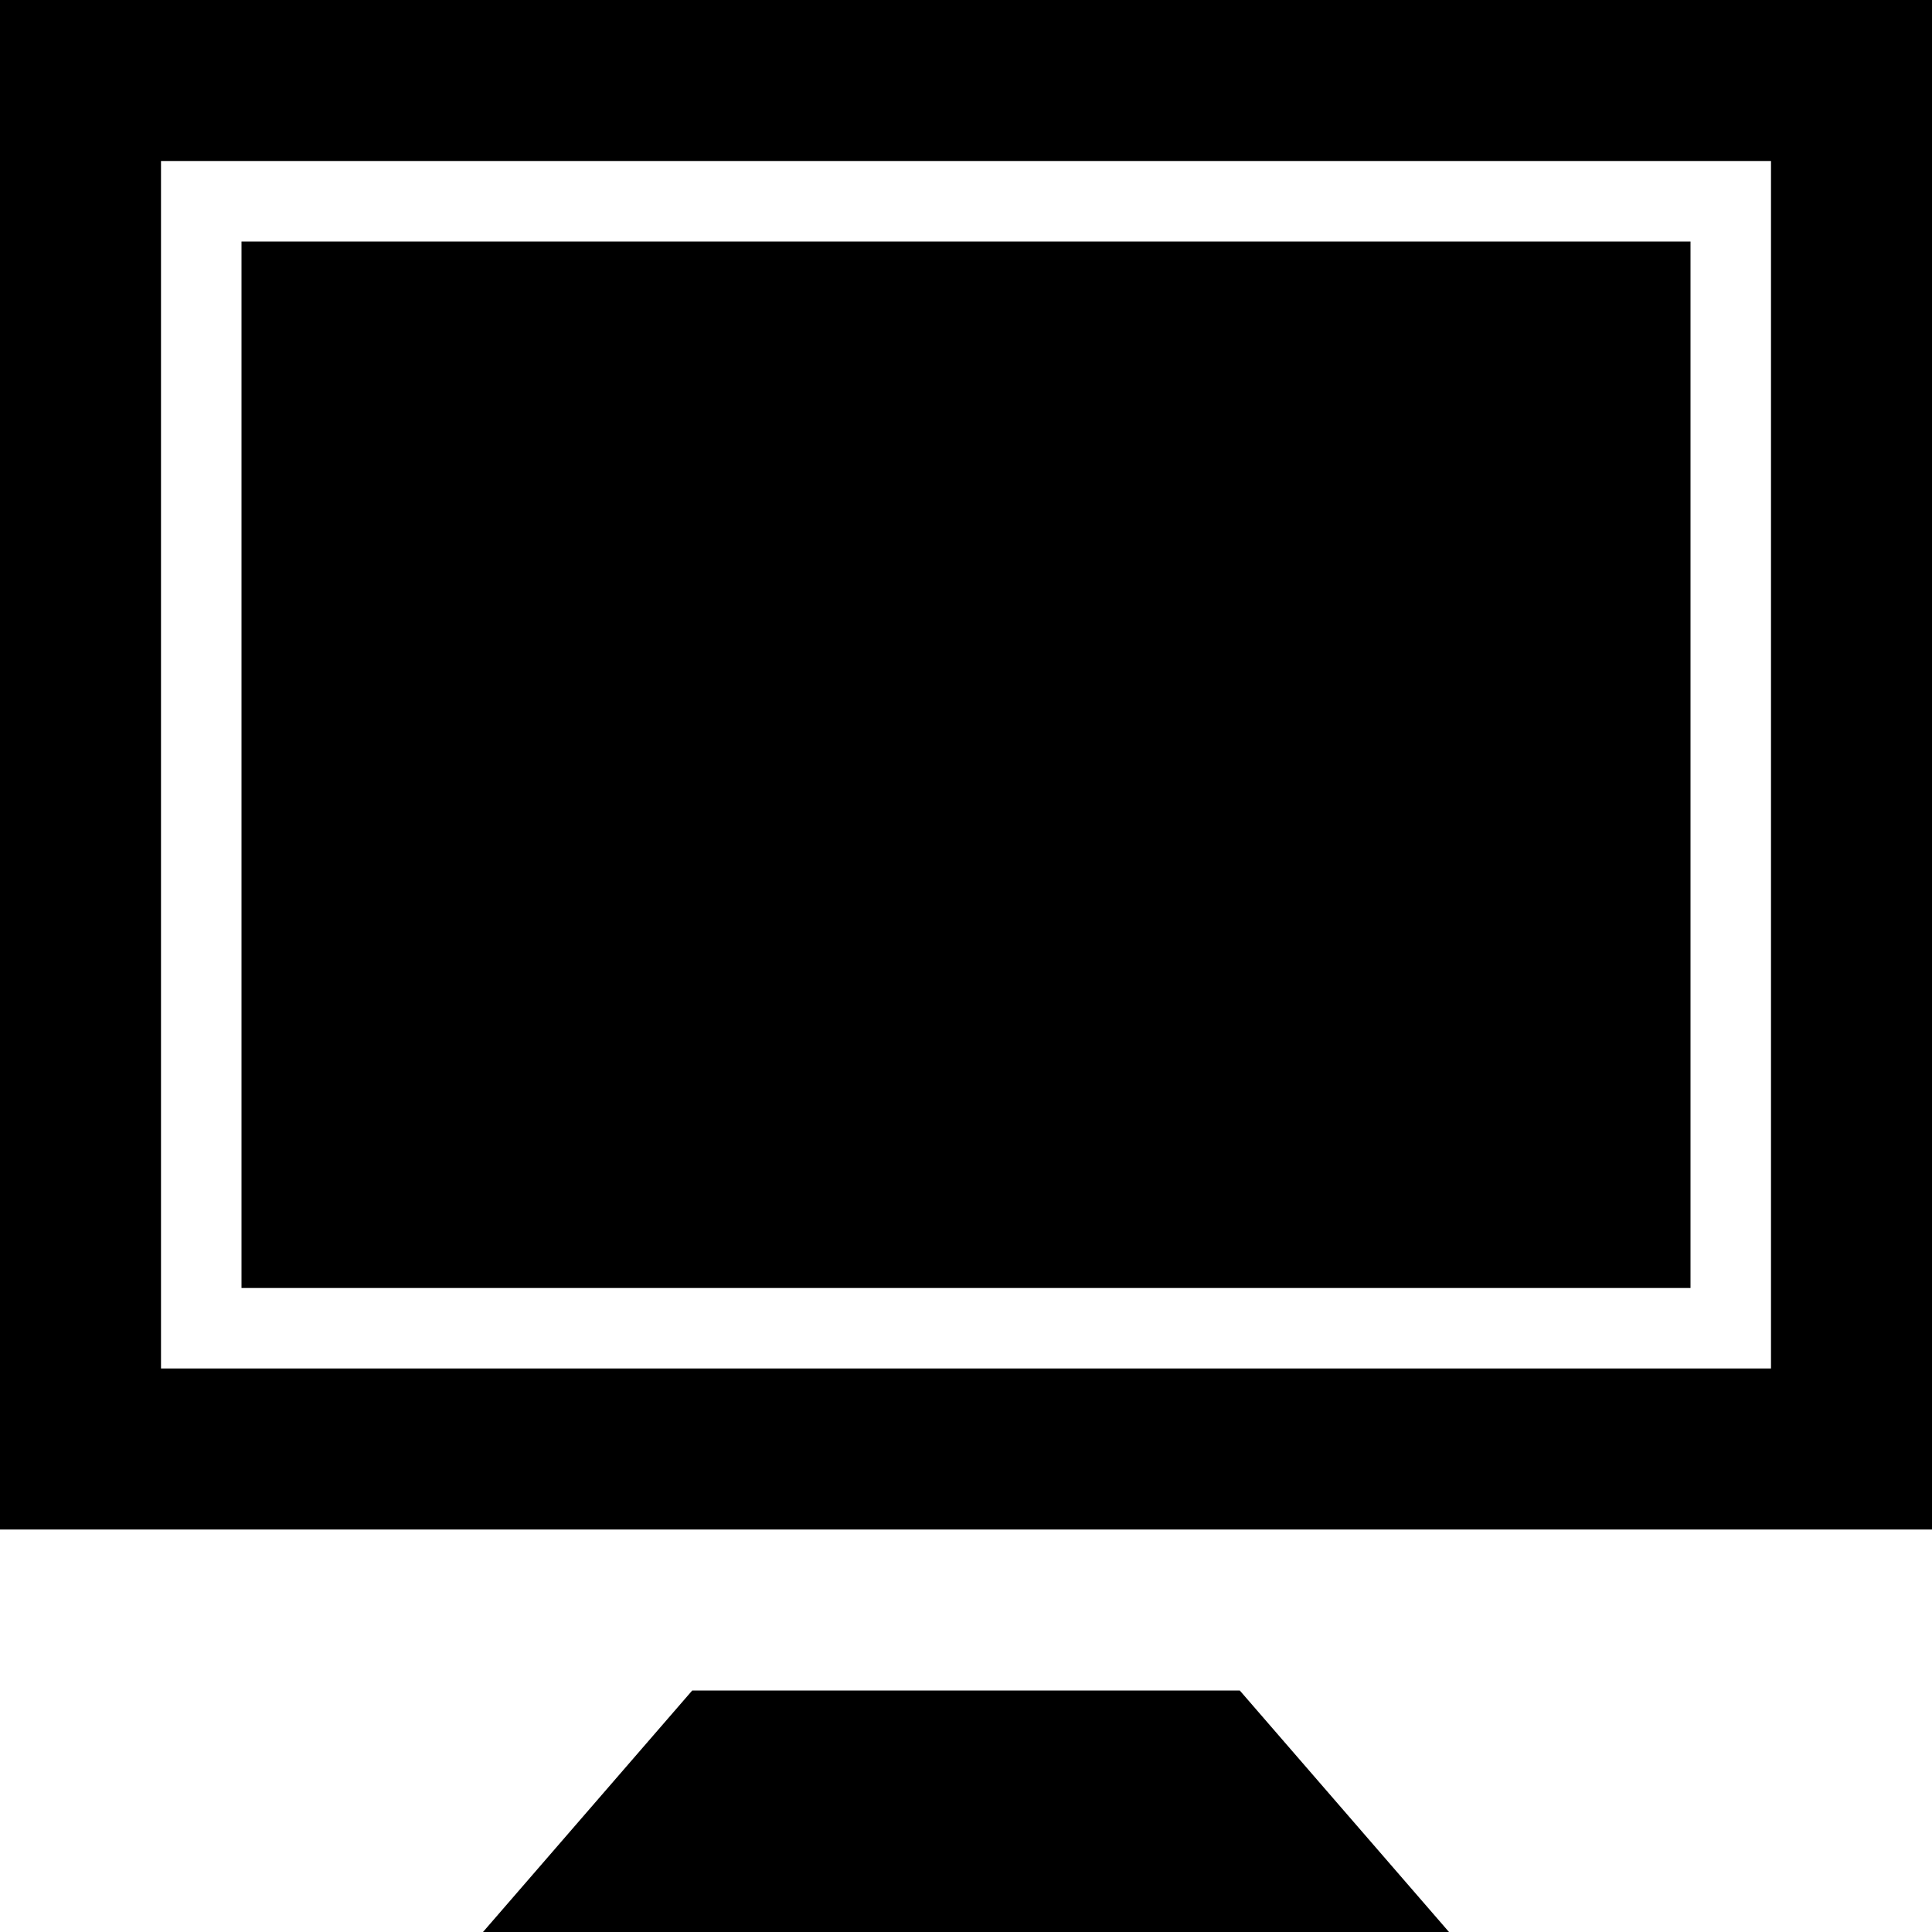
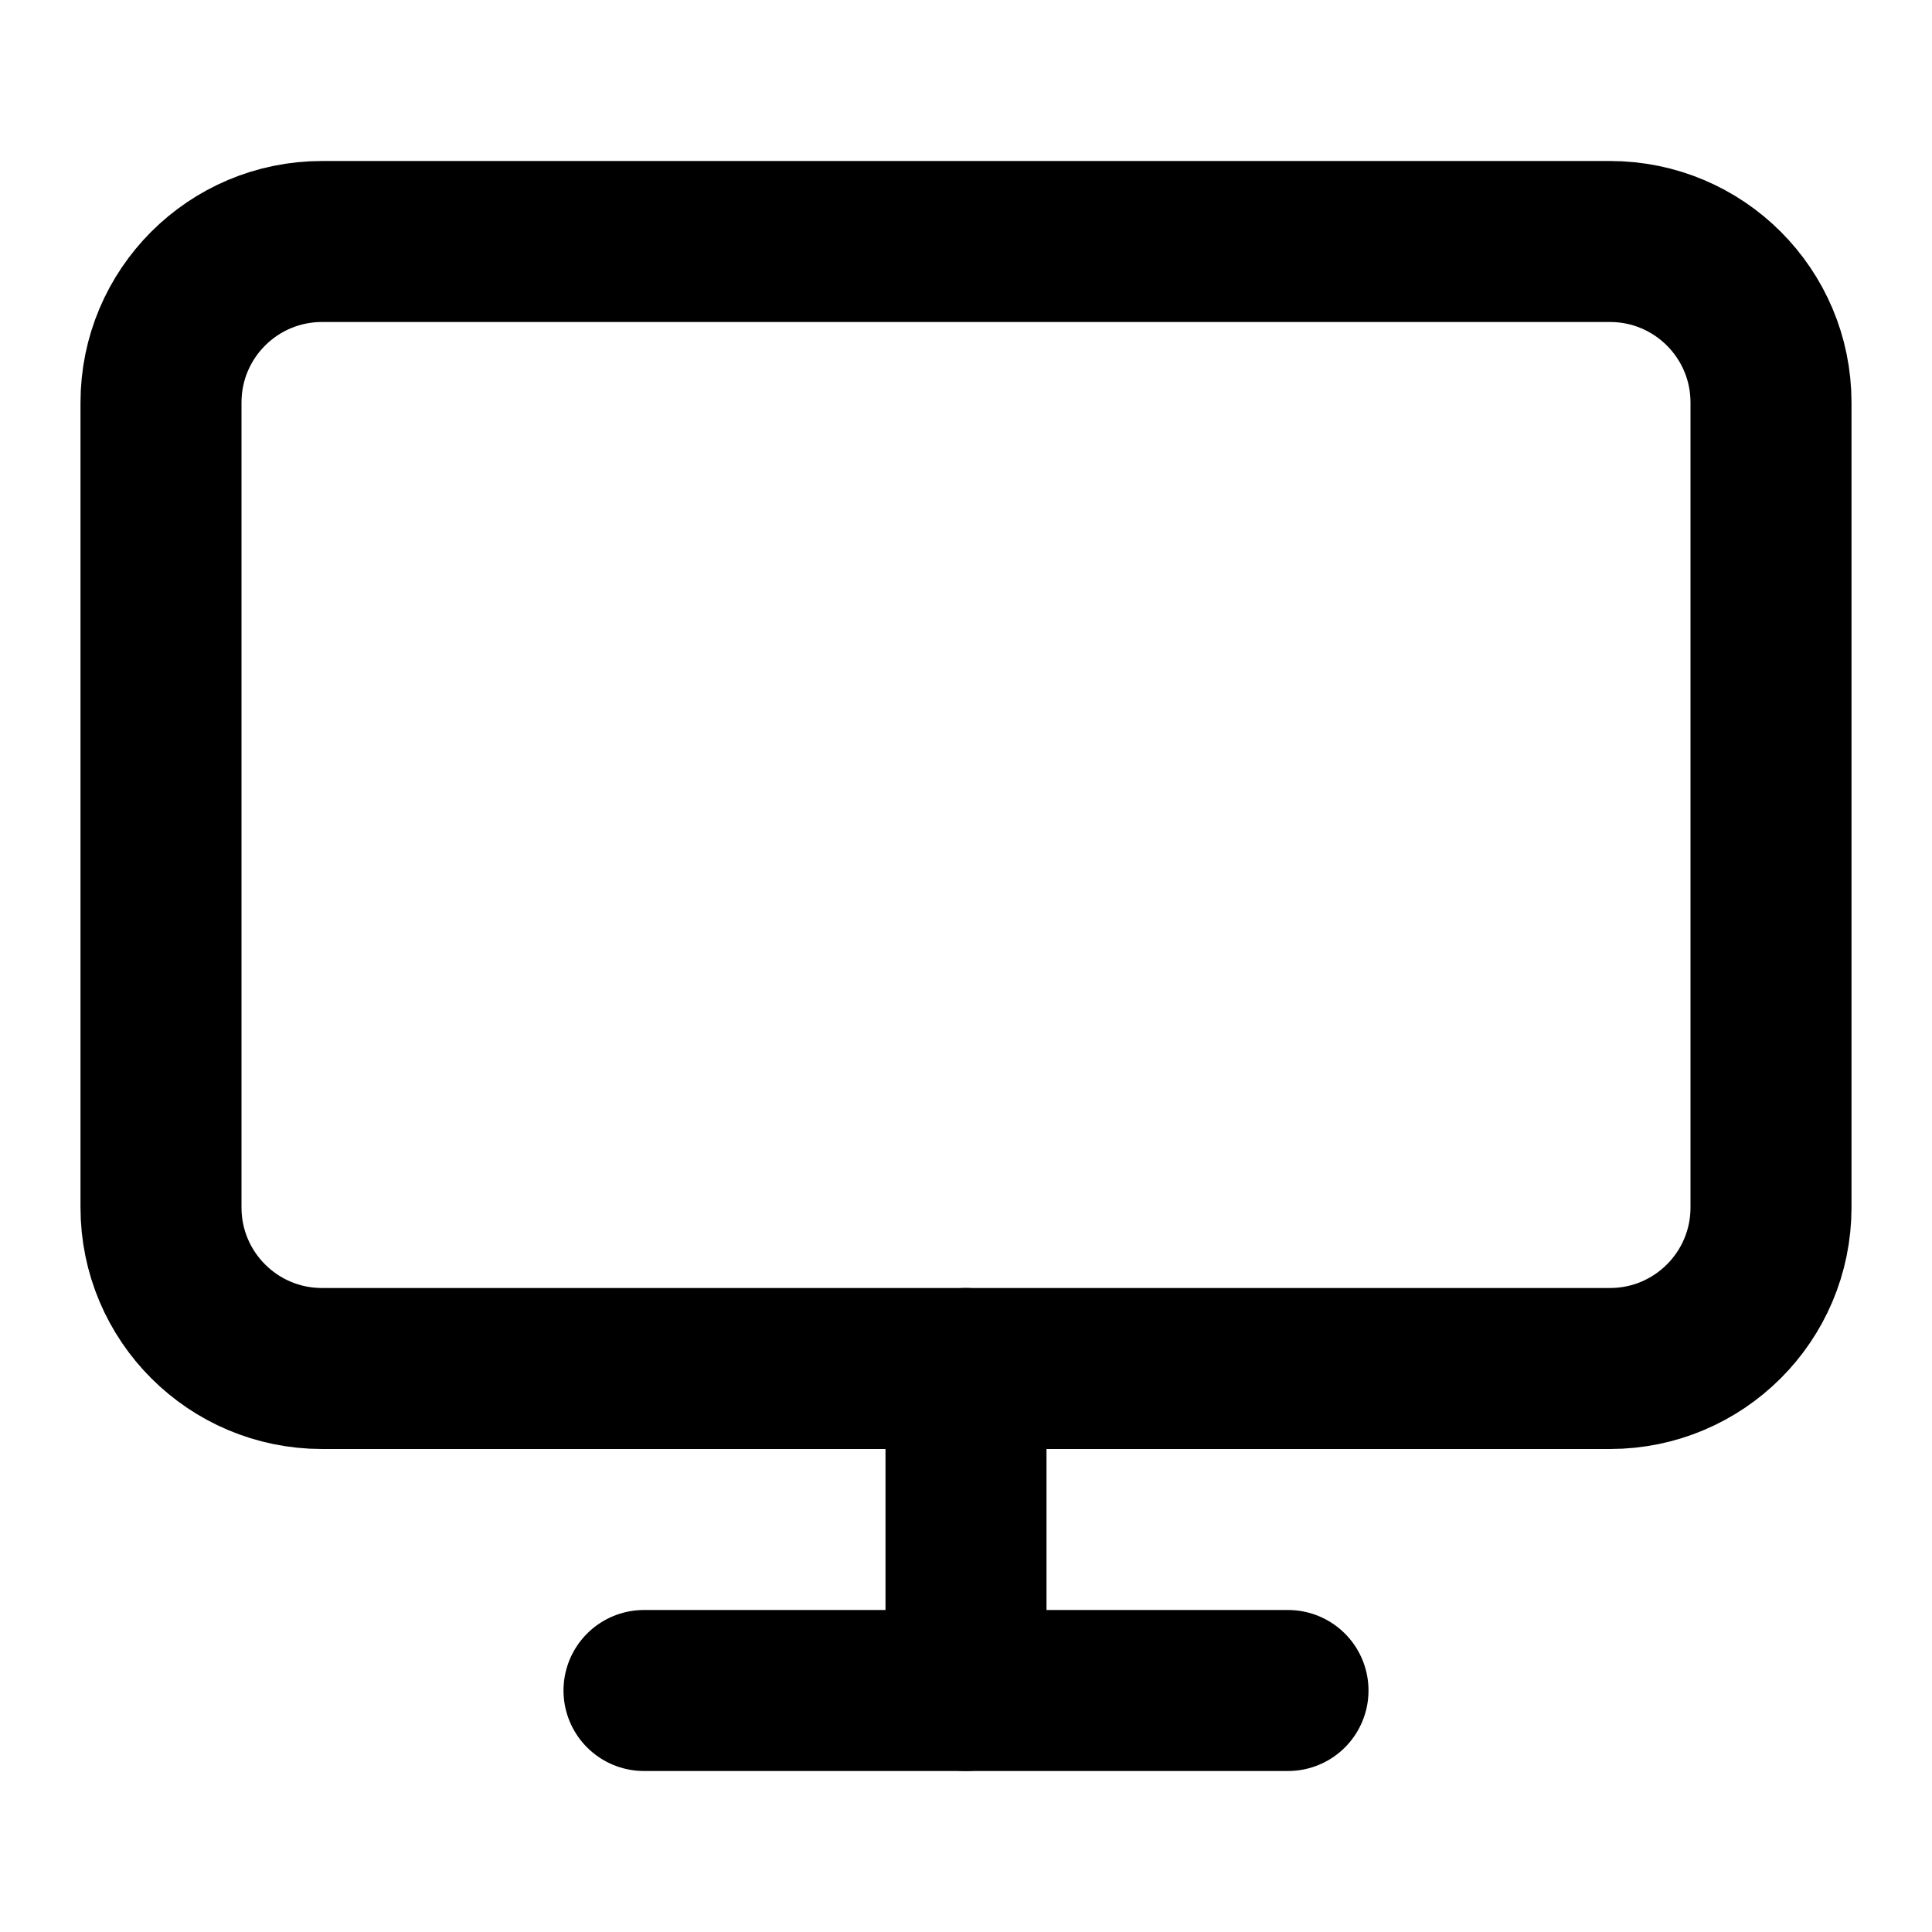
- <svg xmlns="http://www.w3.org/2000/svg" width="24" height="24" viewBox="0 0 24 24">
-   <path d="M0 0v19h24v-19h-24zm22 17h-20v-15h20v15zm-6.599 4l2.599 3h-12l2.599-3h6.802zm5.599-5h-18v-13h18v13z" />
+ <svg xmlns="http://www.w3.org/2000/svg" width="24" height="24" viewBox="0 0 24 24" fill="none" stroke="currentColor" stroke-width="2" stroke-linecap="round" stroke-linejoin="round">
+   <rect x="2" y="3" width="20" height="14" rx="2" ry="2" />
+   <line x1="8" y1="21" x2="16" y2="21" />
+   <line x1="12" y1="17" x2="12" y2="21" />
</svg>
